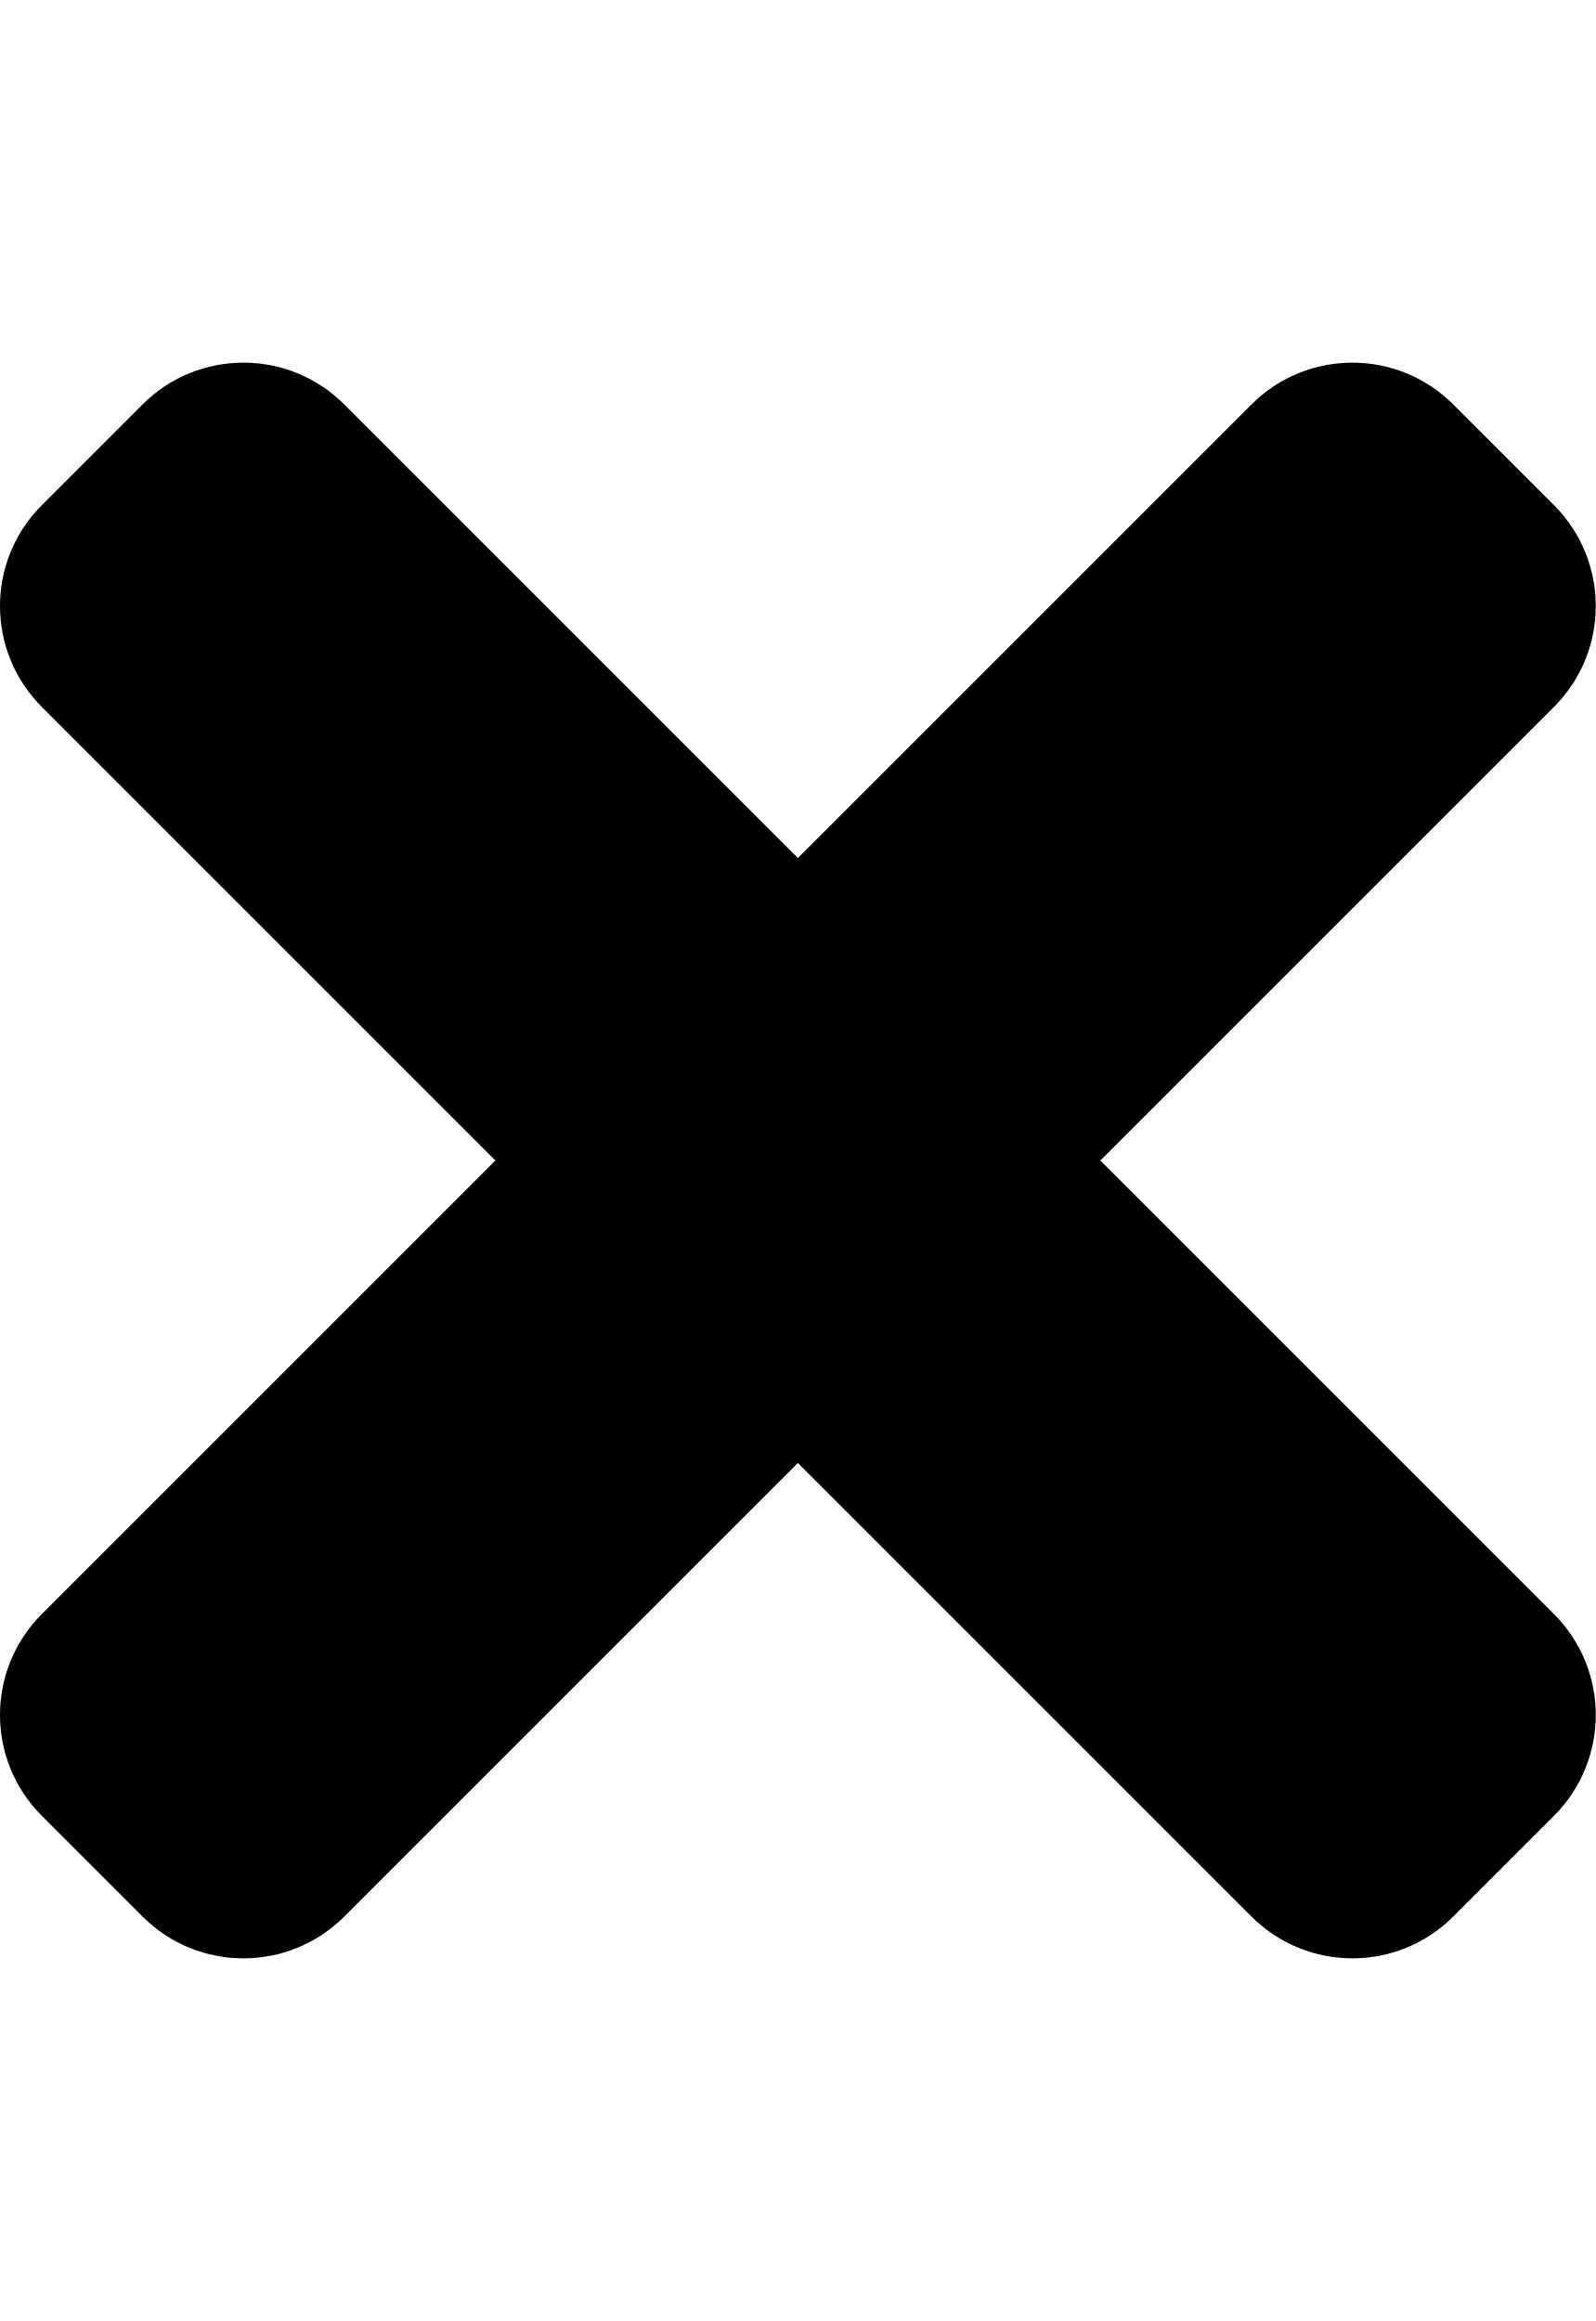
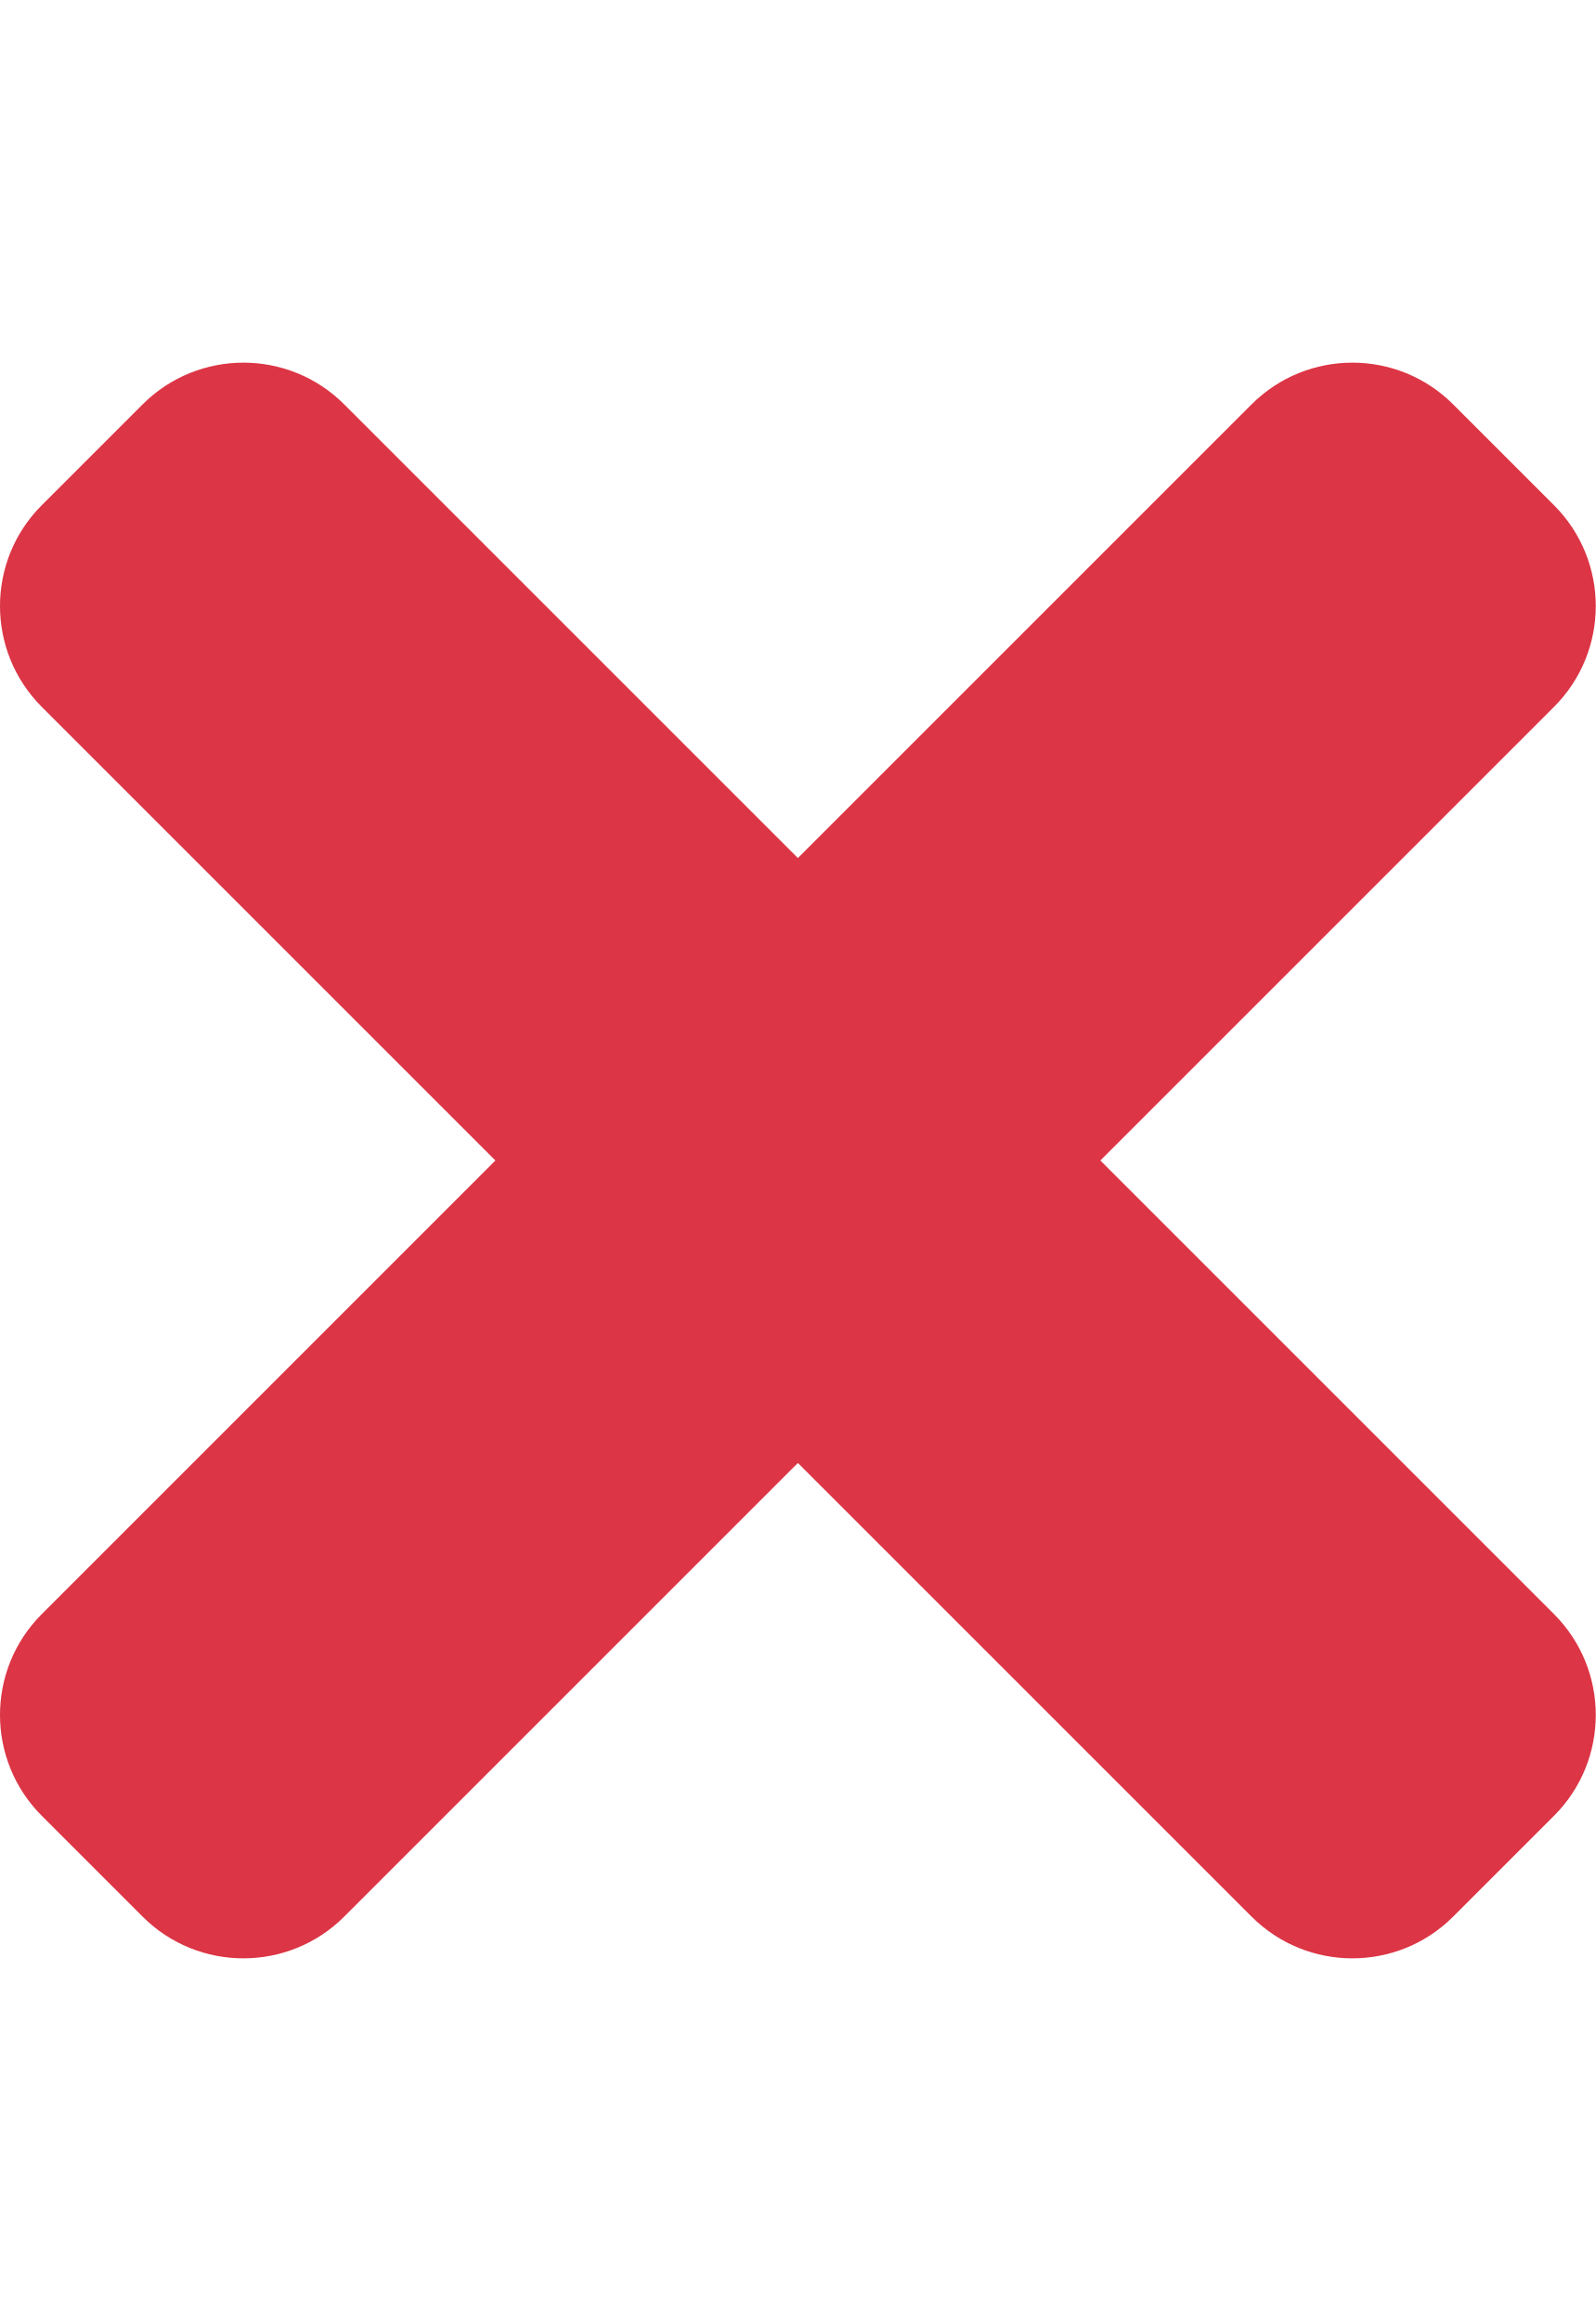
<svg xmlns="http://www.w3.org/2000/svg" aria-hidden="true" focusable="false" data-prefix="fas" data-icon="times" role="img" viewBox="0 0 352 512" class="svg-inline--fa fa-times fa-w-11 fa-3x">
-   <path fill="currentColor" d="M242.72 256l100.07-100.07c12.28-12.28 12.28-32.19 0-44.48l-22.24-22.24c-12.28-12.28-32.19-12.28-44.48 0L176 189.28 75.93 89.21c-12.28-12.28-32.19-12.28-44.48 0L9.21 111.45c-12.28 12.28-12.28 32.19 0 44.48L109.28 256 9.21 356.07c-12.28 12.28-12.28 32.19 0 44.48l22.24 22.24c12.28 12.28 32.2 12.28 44.48 0L176 322.72l100.07 100.07c12.28 12.28 32.2 12.28 44.48 0l22.24-22.24c12.28-12.28 12.28-32.19 0-44.48L242.72 256z" class="" />
+   <path fill="#dc3545" d="M242.72 256l100.07-100.07c12.28-12.28 12.28-32.19 0-44.48l-22.24-22.24c-12.28-12.28-32.19-12.28-44.48 0L176 189.28 75.93 89.21c-12.28-12.28-32.19-12.28-44.48 0L9.21 111.45c-12.28 12.28-12.28 32.19 0 44.48L109.28 256 9.21 356.07c-12.28 12.28-12.28 32.19 0 44.48l22.24 22.24c12.28 12.28 32.2 12.28 44.48 0L176 322.72l100.07 100.07c12.28 12.28 32.2 12.28 44.48 0l22.24-22.24c12.28-12.28 12.28-32.19 0-44.48L242.72 256z" class="" />
</svg>
